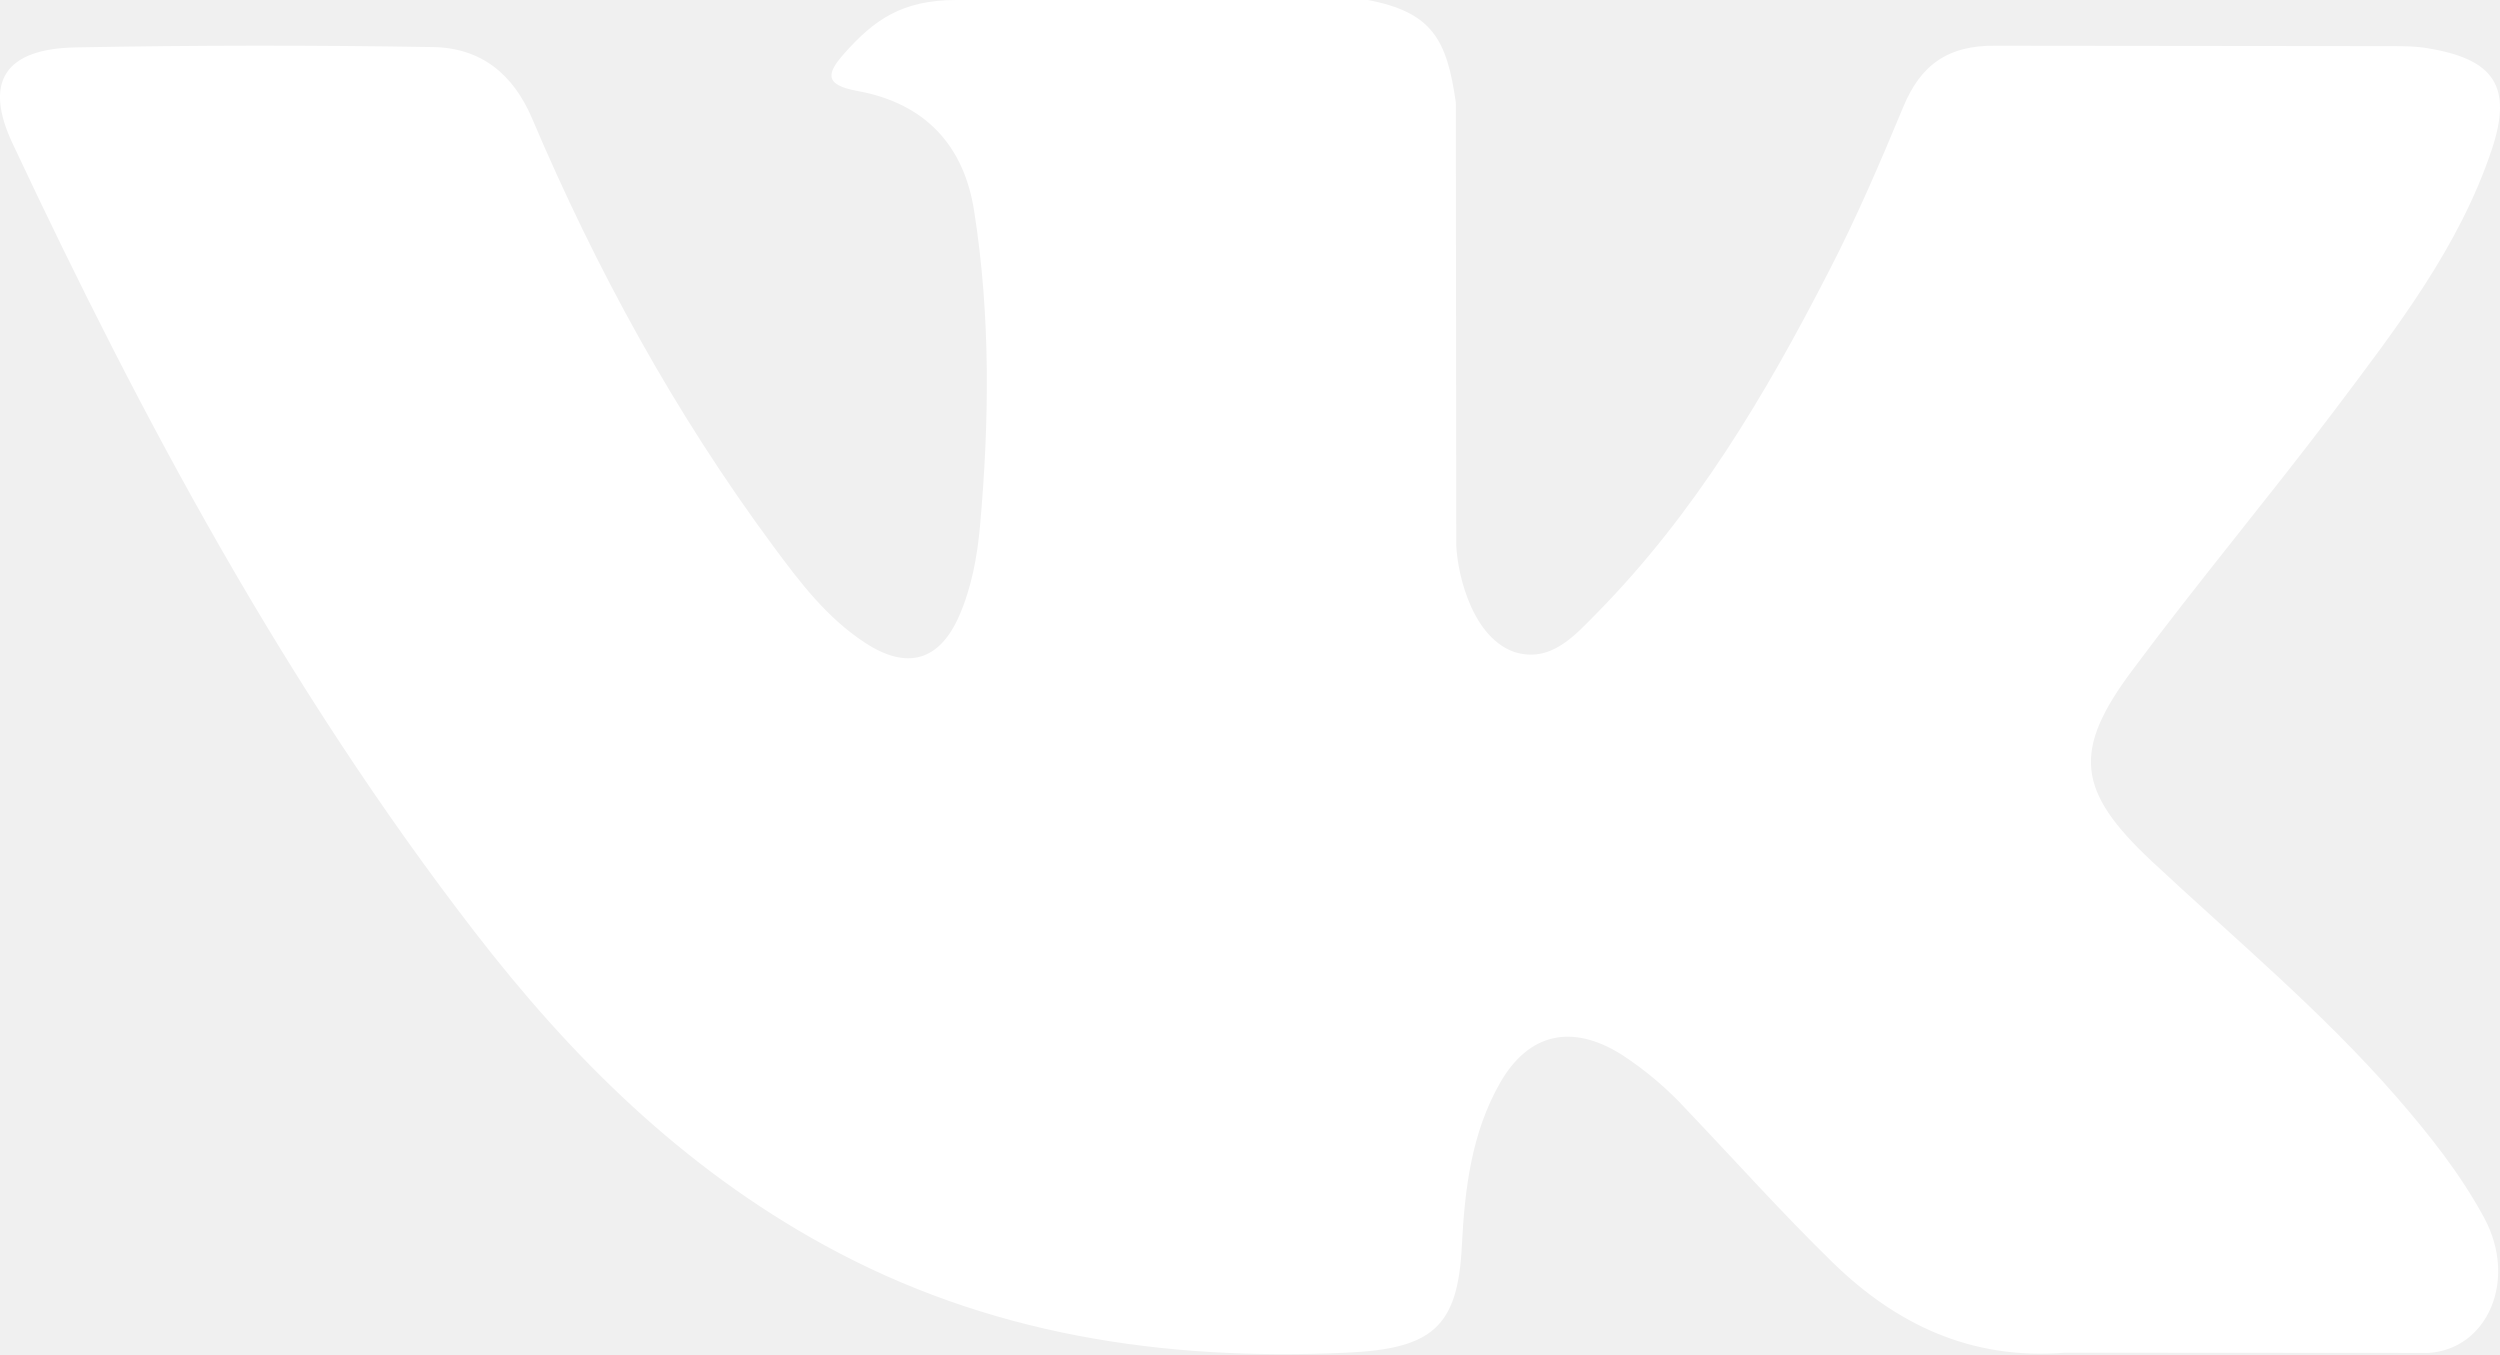
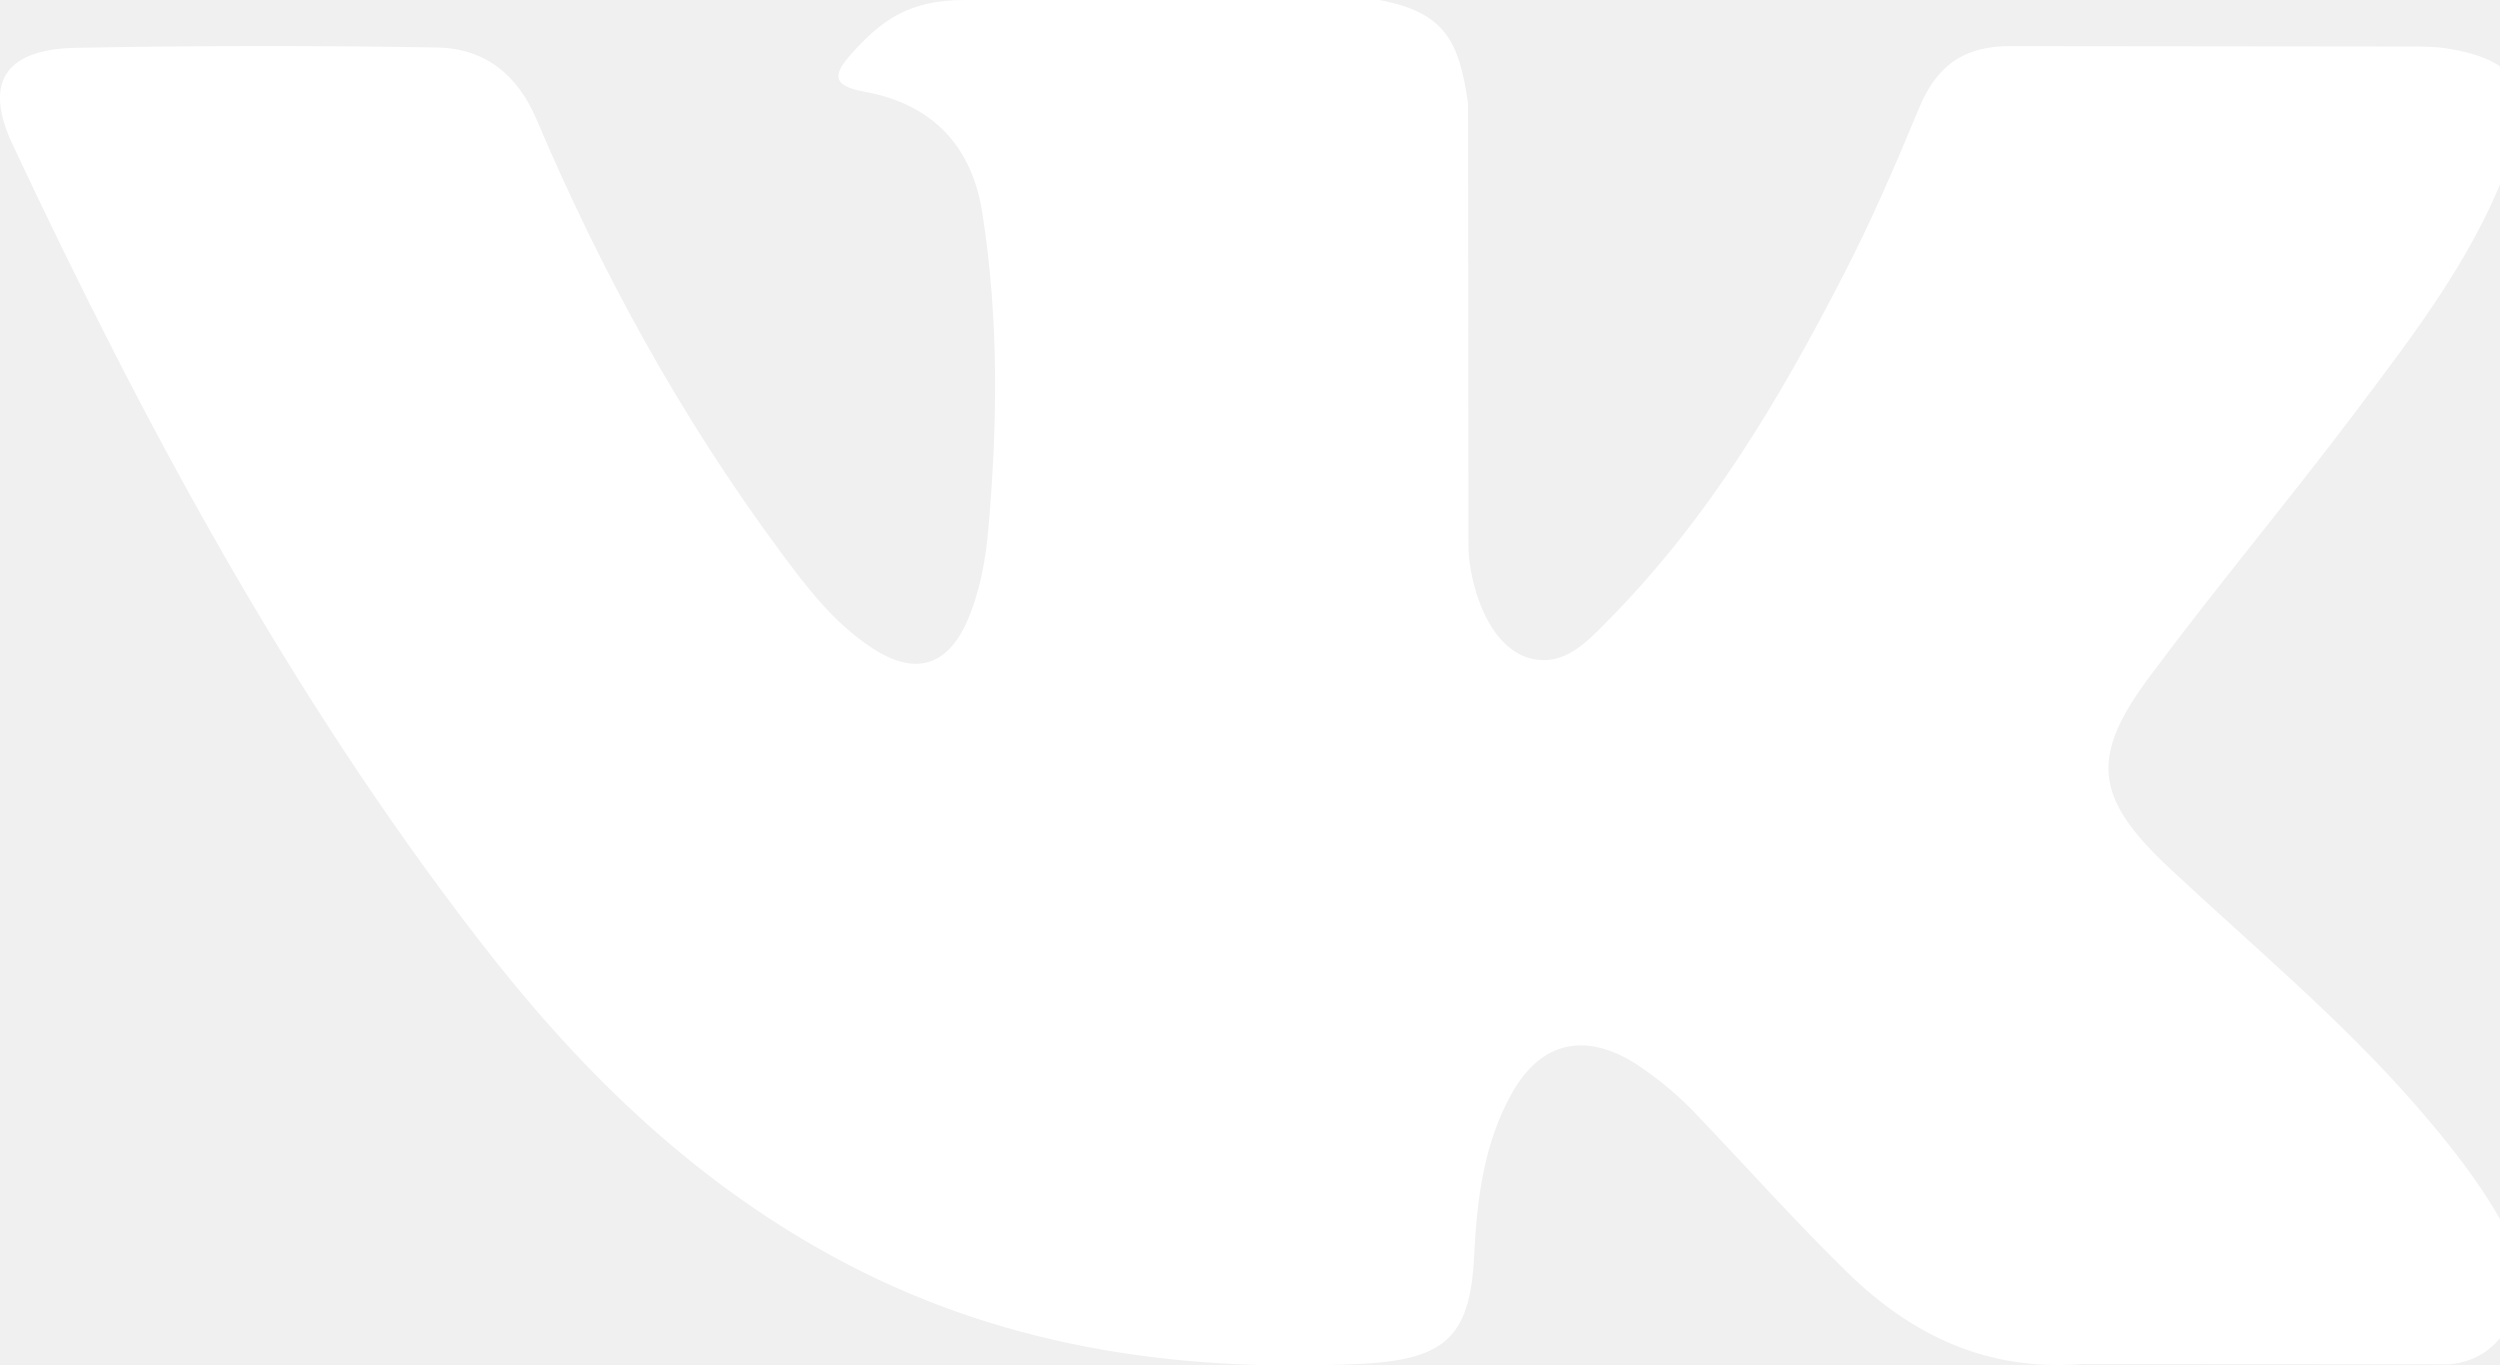
- <svg xmlns="http://www.w3.org/2000/svg" width="24" height="13" fill="none">
+ <svg xmlns="http://www.w3.org/2000/svg" fill="none">
  <path fill-rule="evenodd" clip-rule="evenodd" d="M20.655 8.266c.796.744 1.637 1.444 2.35 2.263.316.364.615.74.843 1.162.324.6.03 1.26-.532 1.297l-3.496-.002c-.902.072-1.621-.276-2.226-.866-.484-.472-.933-.974-1.398-1.462a3.27 3.27 0 00-.63-.535c-.476-.297-.89-.206-1.164.27-.277.485-.34 1.022-.368 1.562-.037.788-.286.995-1.113 1.031-1.767.08-3.445-.176-5.003-1.03-1.374-.752-2.44-1.814-3.366-3.016C2.746 6.598 1.364 4.026.122 1.38-.159.786.045.466.732.455A97.704 97.704 0 014.156.452c.464.007.77.261.95.68.617 1.453 1.372 2.835 2.32 4.115.252.341.51.682.876.922.405.266.714.178.905-.254.12-.274.174-.57.201-.863.09-1.01.102-2.019-.056-3.025C9.255 1.399 8.885.992 8.23.873c-.334-.06-.284-.18-.123-.362C8.388.196 8.653 0 9.18 0h3.951c.622.118.76.385.845.984l.004 4.201c-.007.232.12.92.557 1.074.35.11.58-.158.79-.37.946-.961 1.62-2.097 2.224-3.273.268-.517.498-1.054.721-1.591.165-.398.425-.594.893-.586l3.803.004c.113 0 .227.001.336.02.641.104.817.368.619.967-.312.94-.919 1.722-1.512 2.51-.634.84-1.313 1.65-1.941 2.495-.578.772-.532 1.16.185 1.831z" fill="#fff" />
</svg>
